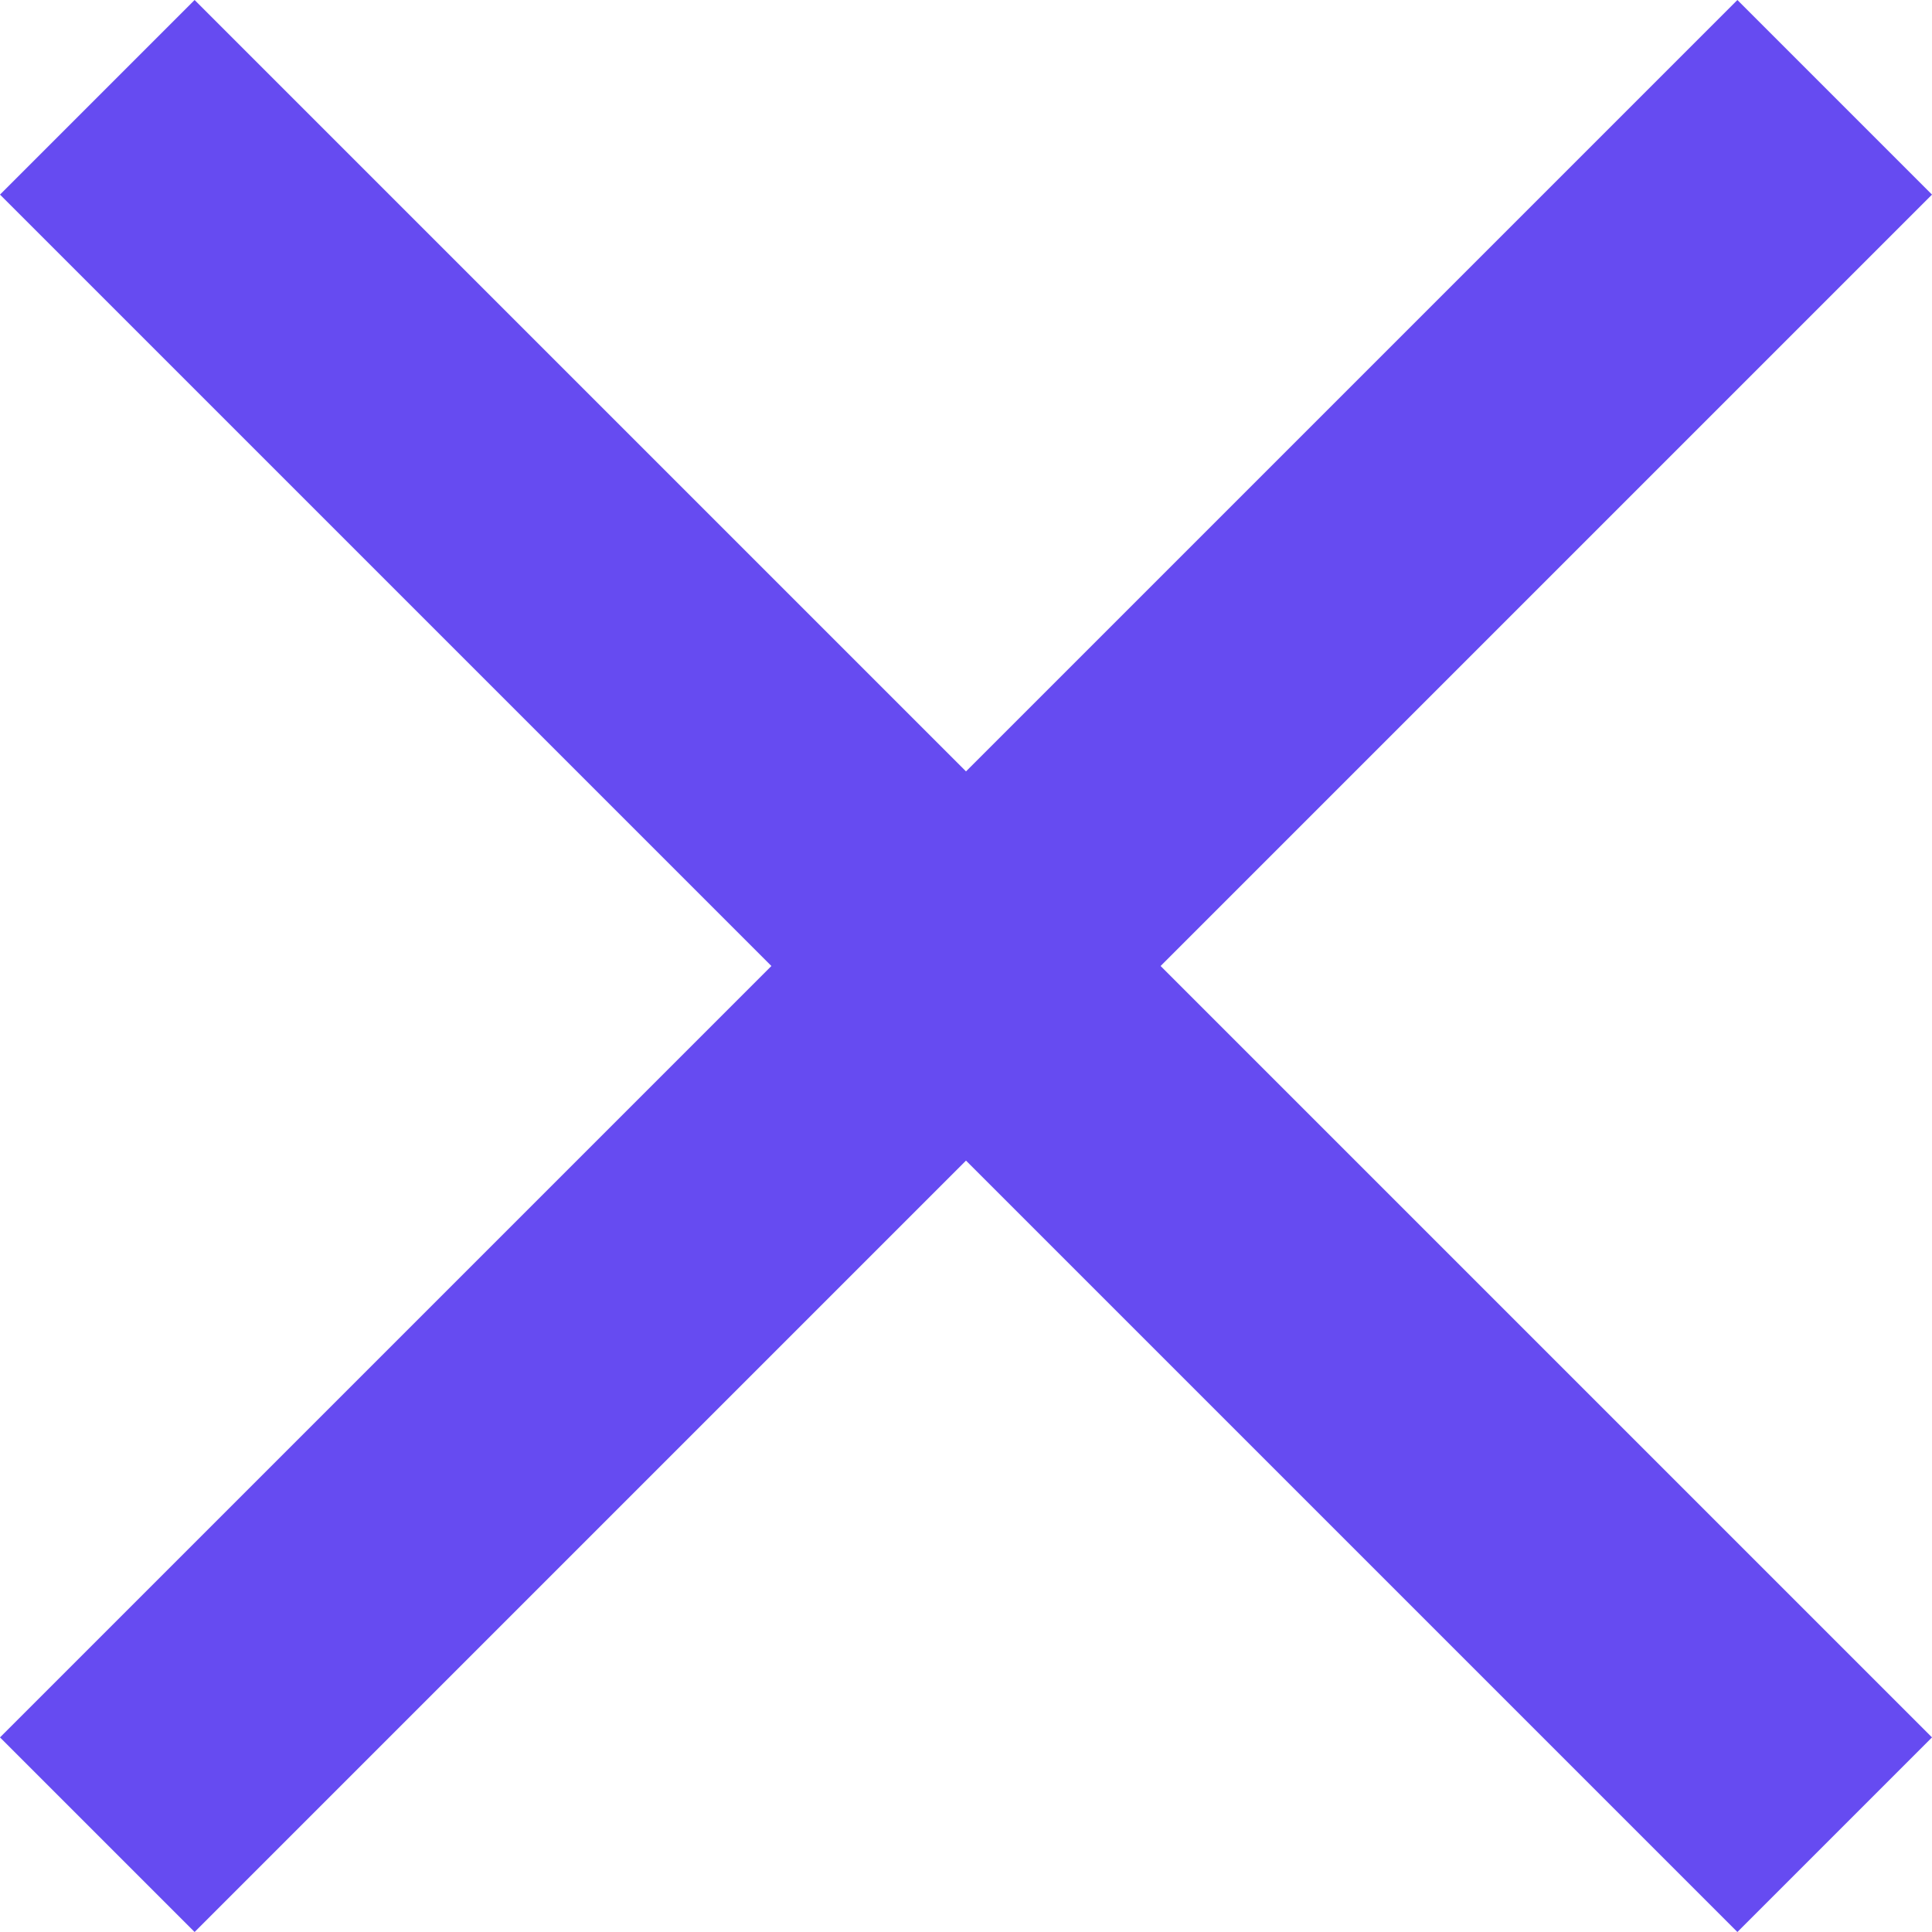
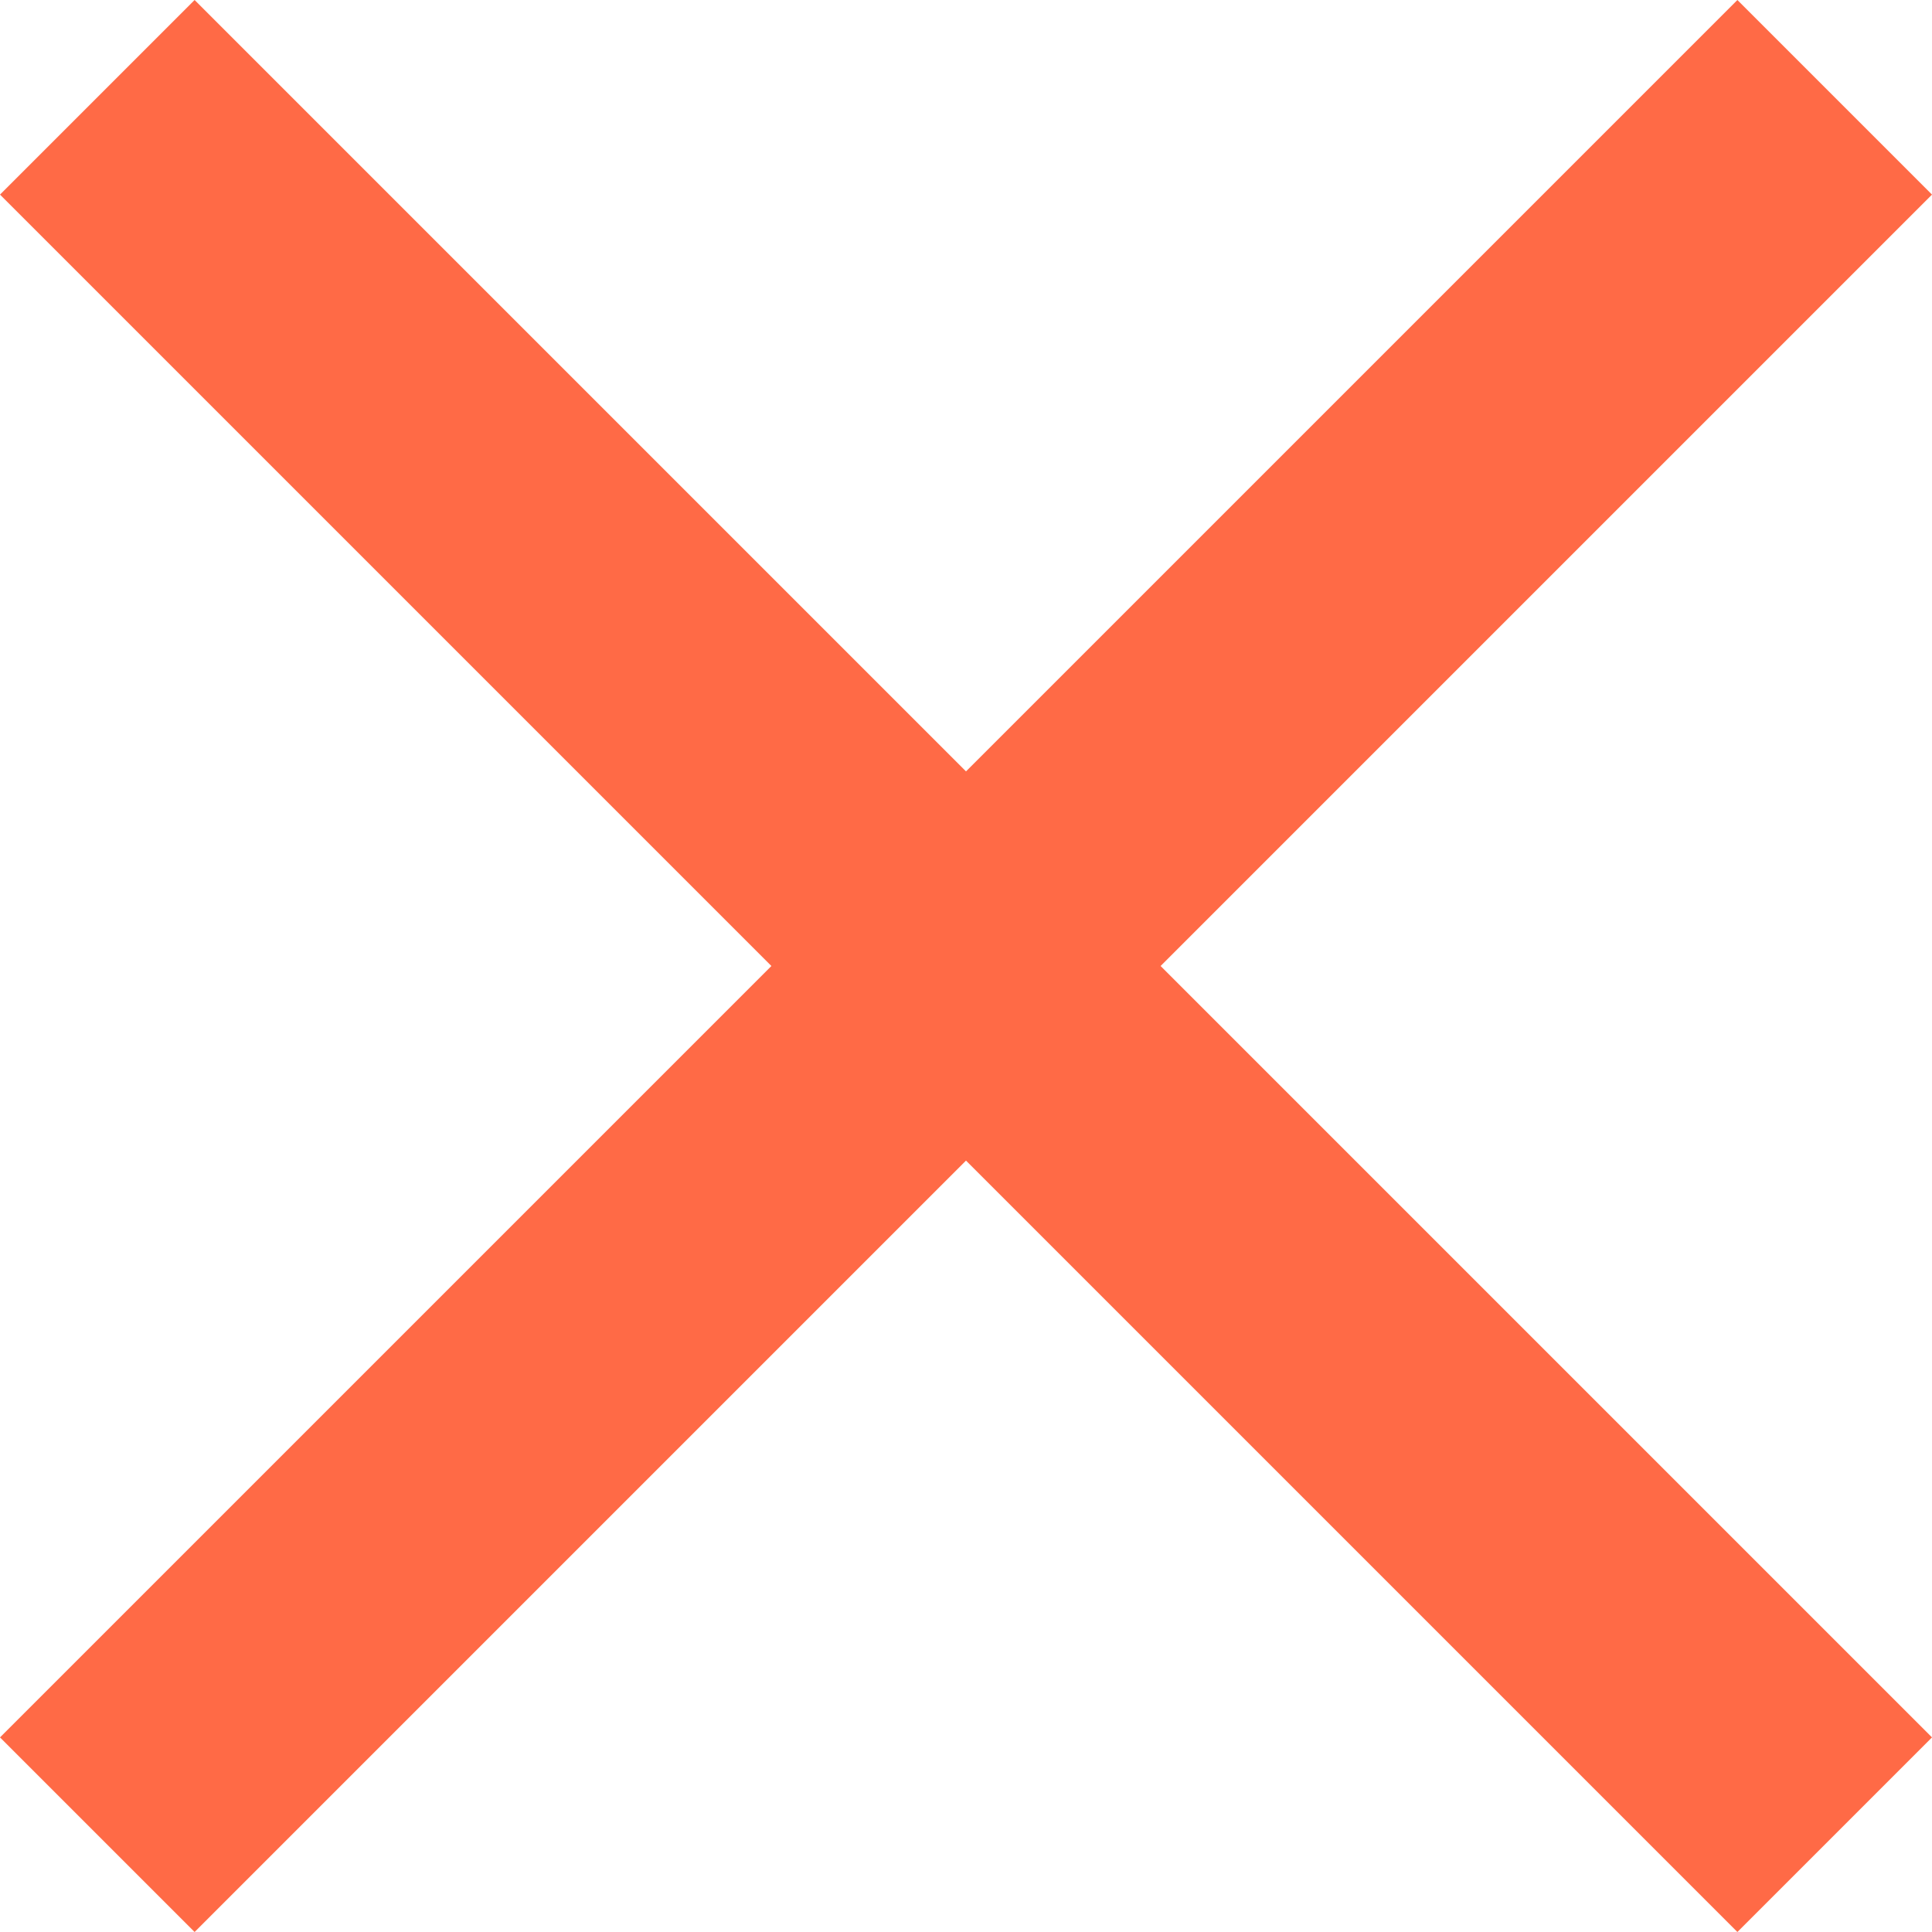
<svg xmlns="http://www.w3.org/2000/svg" width="18px" height="18px" viewBox="0 0 18 18" version="1.1">
  <defs />
  <g id="Page-1" stroke="none" stroke-width="1" fill="none" fill-rule="evenodd">
-     <g id="Bid-selection-screen-Filtr" transform="translate(-340, -31)" fill="#664BF1">
-       <polygon id="Page-1" points="356.187 31 349 38.187 341.813 31 340 32.813 347.187 40 340 47.187 341.813 49 349 41.813 356.187 49 358 47.187 350.813 40 358 32.813" />
+     <g id="x_button" fill="#FF6A46" fill-rule="nonzero">
+       <polygon id="Page-1" points="16.187 0 9 7.187 1.813 0 0 1.813 7.187 9 0 16.187 1.813 18 9 10.813 16.187 18 18 16.187 10.813 9 18 1.813" />
    </g>
  </g>
</svg>
